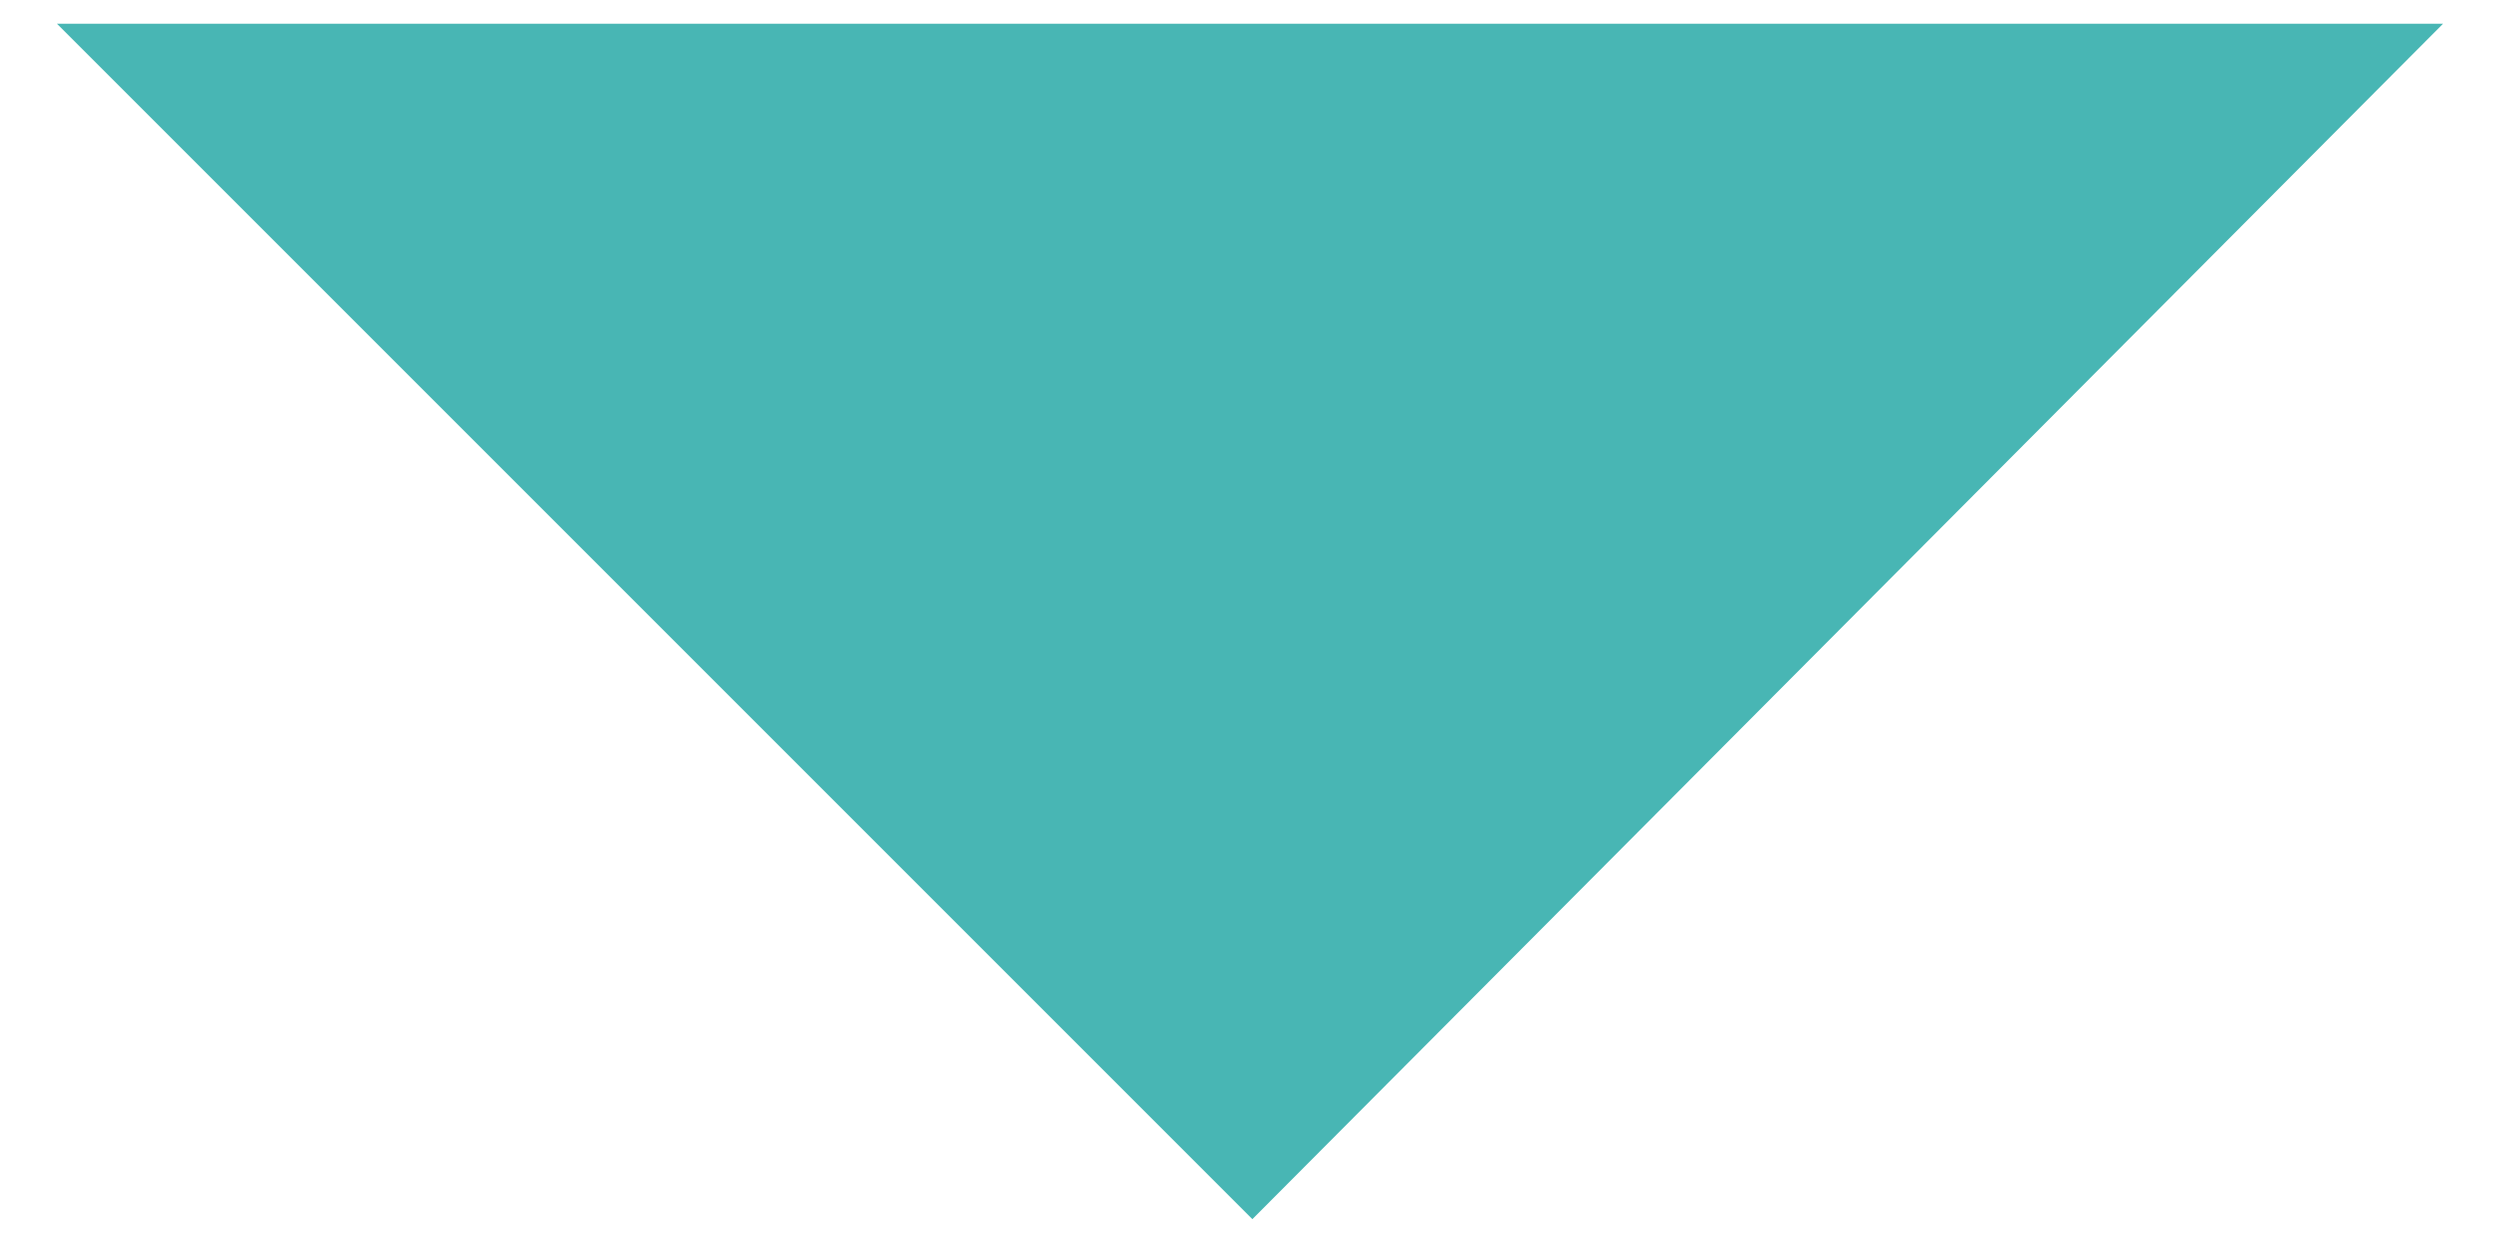
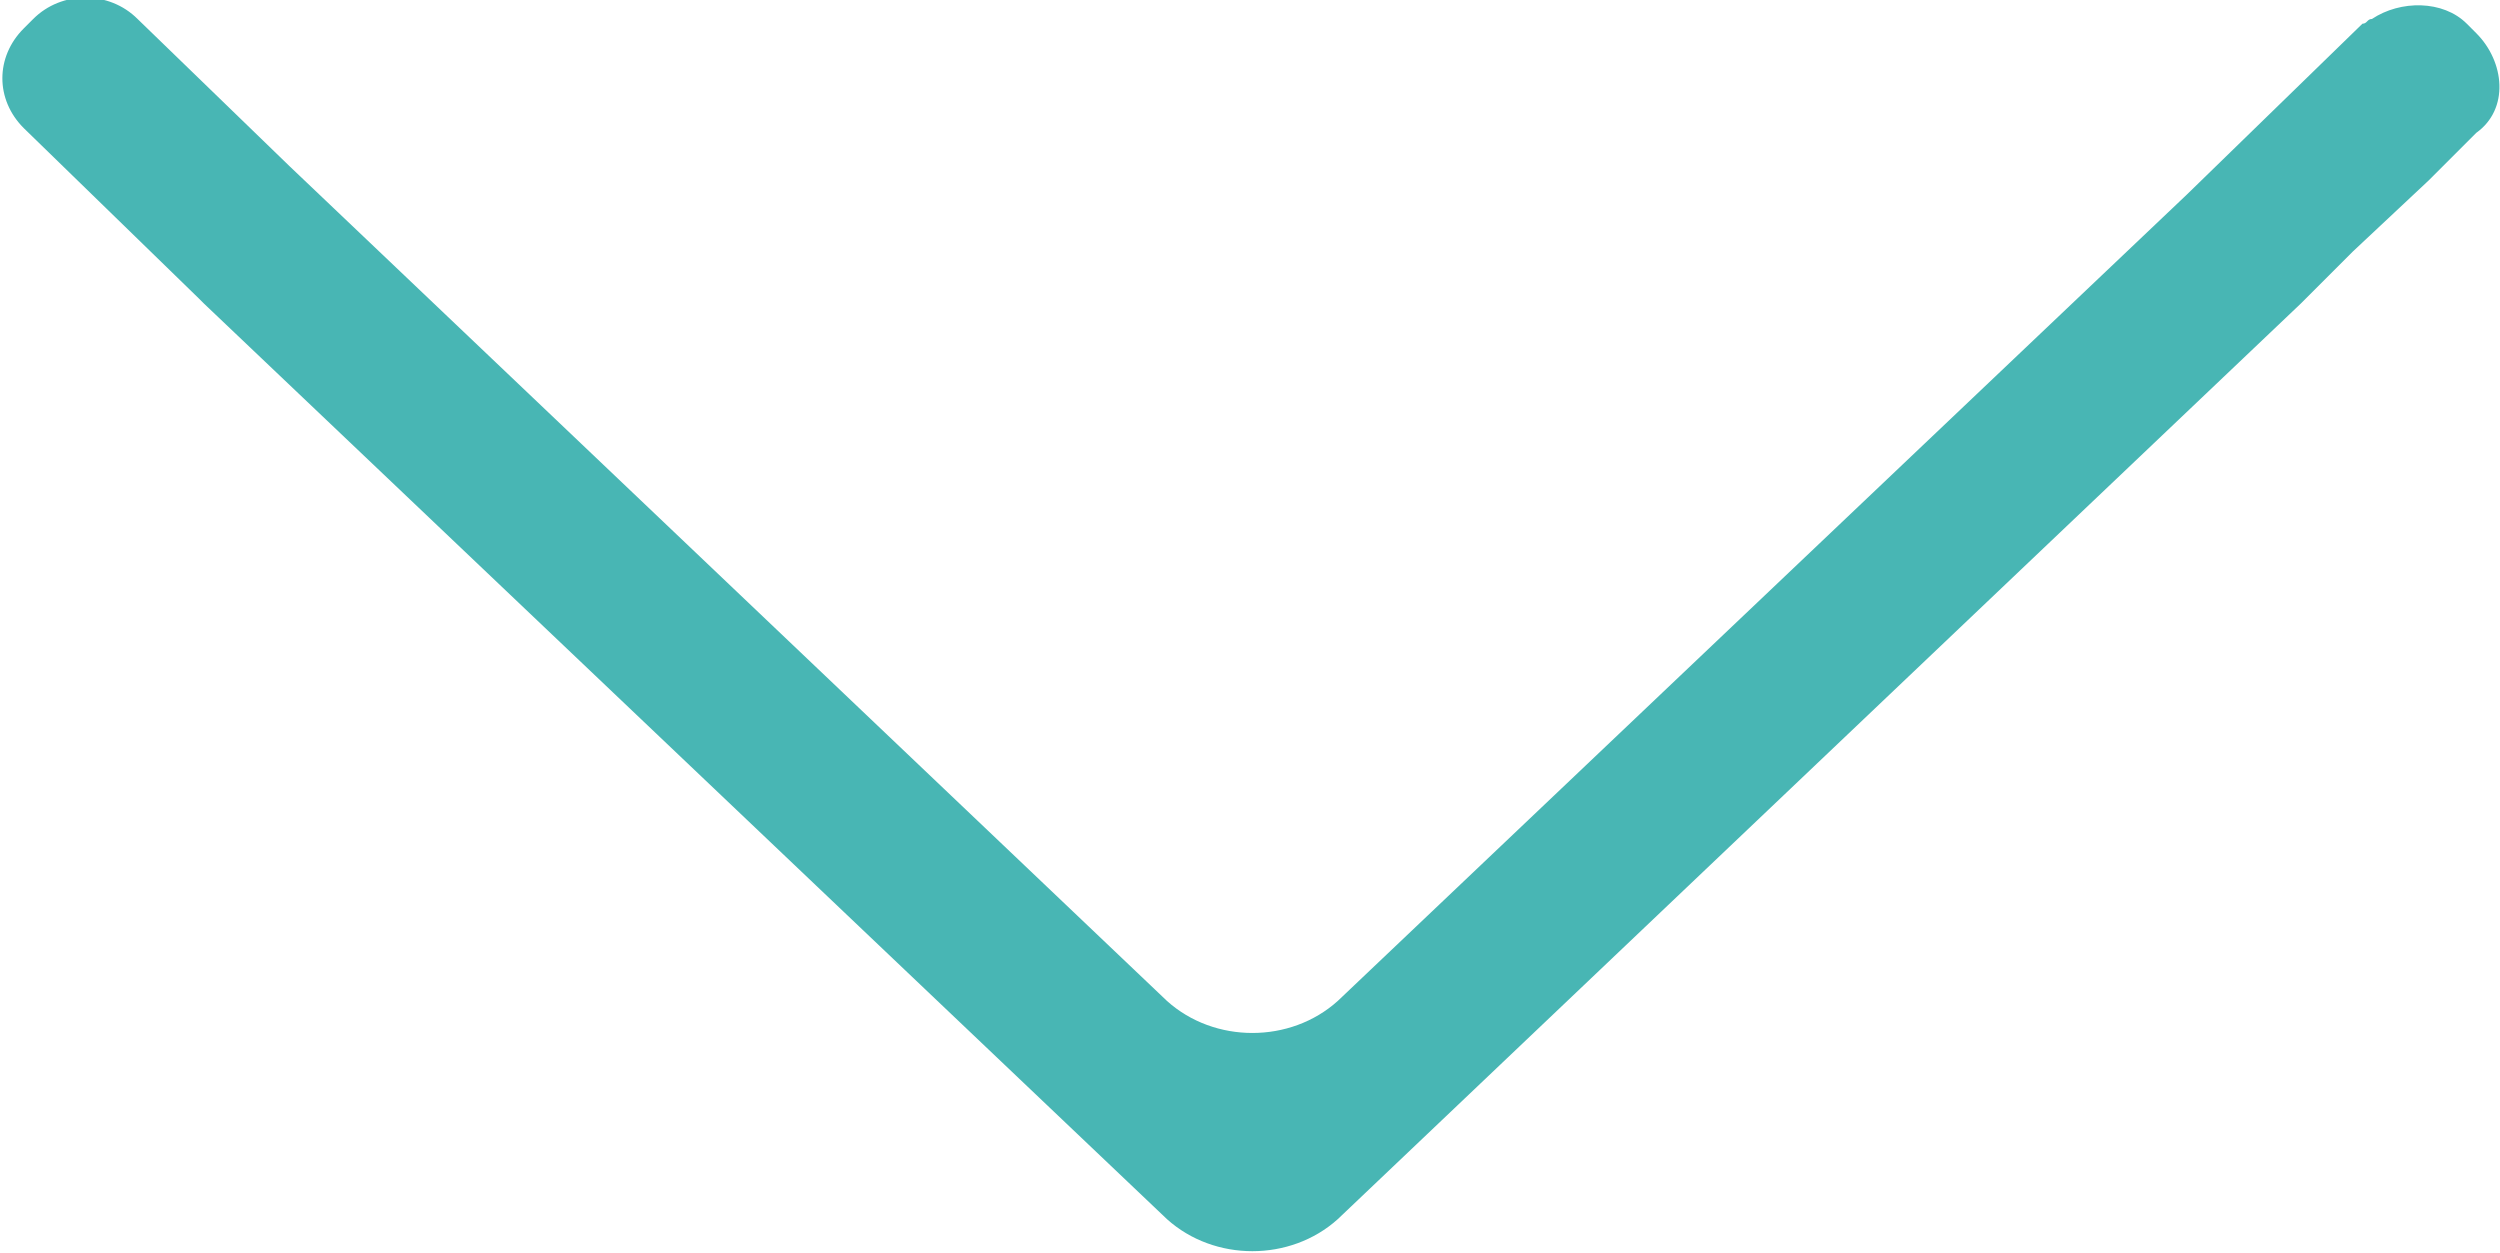
<svg xmlns="http://www.w3.org/2000/svg" version="1.1" id="Layer_1" x="0px" y="0px" viewBox="0 0 52.7 26.4" style="enable-background:new 0 0 52.7 26.4;" xml:space="preserve">
  <style type="text/css">
	.st0{fill:#48B6B4;}
</style>
-   <polygon class="st0" points="26.4,25.7 1.2,0.5 51.5,0.5 " />
+   <path class="st0" d="M52.2,0.7L52,0.5c-0.5-0.5-1.4-0.5-2-0.1h0l0,0c-0.1,0-0.1,0.1-0.2,0.1l-3.7,3.6l-17.9,17c-1,0.9-2.6,0.9-3.6,0  L6.1,3.5L2.9,0.4c-0.6-0.6-1.6-0.6-2.2,0L0.5,0.6c-0.6,0.6-0.6,1.5,0,2.1l3.7,3.6c0,0,0.1,0.1,0.1,0.1l20.3,19.3  c1,0.9,2.6,0.9,3.6,0L48.5,6.4c0,0,0,0,0,0l1.1-1.1l1.6-1.5c0,0,0.1-0.1,0.1-0.1l0.9-0.9C52.9,2.3,52.8,1.3,52.2,0.7z" />
</svg>
